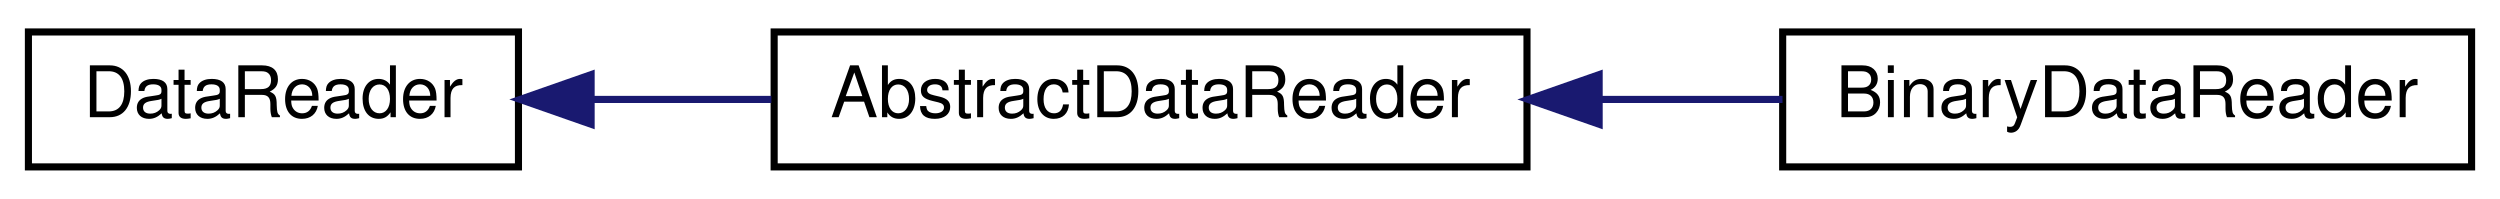
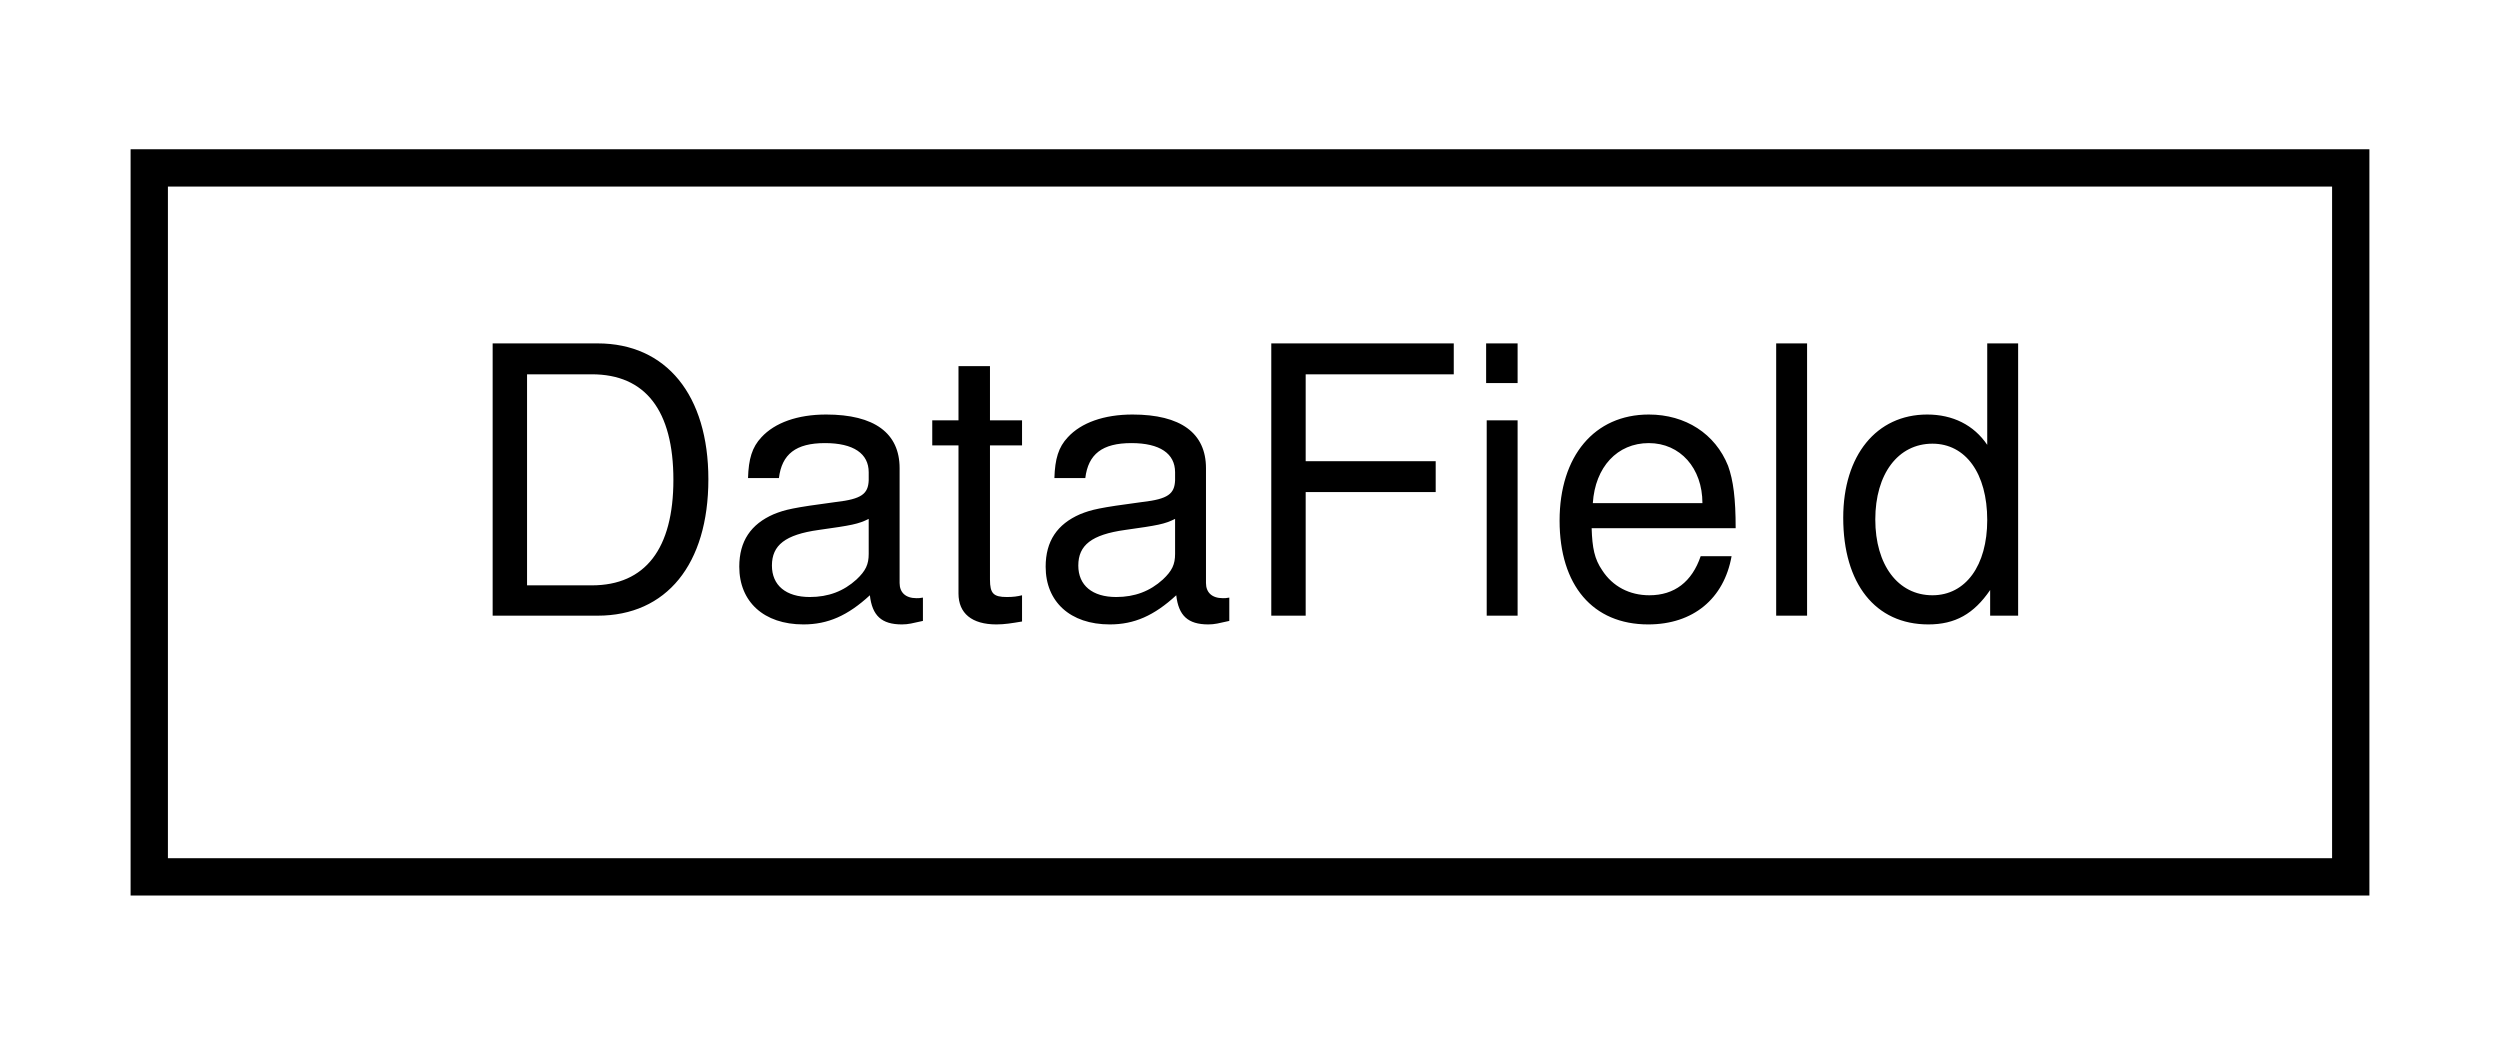
- <svg xmlns="http://www.w3.org/2000/svg" xmlns:xlink="http://www.w3.org/1999/xlink" width="352pt" height="28pt" viewBox="0.00 0.00 352.00 28.00">
+ <svg xmlns="http://www.w3.org/2000/svg" xmlns:xlink="http://www.w3.org/1999/xlink" width="67pt" height="28pt" viewBox="0.00 0.00 67.00 28.00">
  <g id="graph0" class="graph" transform="scale(1 1) rotate(0) translate(4 24)">
    <g id="node1" class="node">
      <g id="a_node1">
-         <a xlink:href="interfaceumontreal_1_1ssj_1_1util_1_1io_1_1DataReader.html" target="_top" xlink:title="Data reader interface. ">
-           <polygon fill="none" stroke="#000000" points="0,-.5 0,-19.5 69,-19.5 69,-.5 0,-.5" />
-           <text text-anchor="middle" x="34.5" y="-7.5" font-family="Helvetica,sans-Serif" font-size="10.00" fill="#000000">DataReader</text>
+         <a xlink:href="classumontreal_1_1ssj_1_1util_1_1io_1_1DataField.html" target="_top" xlink:title="This class represents a data field from a file read by an instance of a class implementing DataReader...">
+           <polygon fill="none" stroke="black" points="0,-0.5 0,-19.5 59,-19.5 59,-0.5 0,-0.5" />
+           <text text-anchor="middle" x="29.5" y="-7.5" font-family="Helvetica,sans-Serif" font-size="10.00">DataField</text>
        </a>
      </g>
    </g>
-     <g id="node2" class="node">
-       <g id="a_node2">
-         <a xlink:href="classumontreal_1_1ssj_1_1util_1_1io_1_1AbstractDataReader.html" target="_top" xlink:title="This abstract class implements shared functionality for data readers. ">
-           <polygon fill="none" stroke="#000000" points="105,-.5 105,-19.5 211,-19.5 211,-.5 105,-.5" />
-           <text text-anchor="middle" x="158" y="-7.5" font-family="Helvetica,sans-Serif" font-size="10.00" fill="#000000">AbstractDataReader</text>
-         </a>
-       </g>
-     </g>
-     <g id="edge1" class="edge">
-       <path fill="none" stroke="#191970" d="M79.343,-10C87.547,-10 96.183,-10 104.607,-10" />
-       <polygon fill="#191970" stroke="#191970" points="79.23,-6.5 69.23,-10 79.23,-13.5 79.23,-6.5" />
-     </g>
-     <g id="node3" class="node">
-       <g id="a_node3">
-         <a xlink:href="classumontreal_1_1ssj_1_1util_1_1io_1_1BinaryDataReader.html" target="_top" xlink:title="Binary data reader. ">
-           <polygon fill="none" stroke="#000000" points="247,-.5 247,-19.5 344,-19.5 344,-.5 247,-.5" />
-           <text text-anchor="middle" x="295.5" y="-7.5" font-family="Helvetica,sans-Serif" font-size="10.00" fill="#000000">BinaryDataReader</text>
-         </a>
-       </g>
-     </g>
-     <g id="edge2" class="edge">
-       <path fill="none" stroke="#191970" d="M221.228,-10C229.878,-10 238.645,-10 246.977,-10" />
-       <polygon fill="#191970" stroke="#191970" points="221.161,-6.5 211.161,-10 221.161,-13.5 221.161,-6.5" />
-     </g>
  </g>
</svg>
